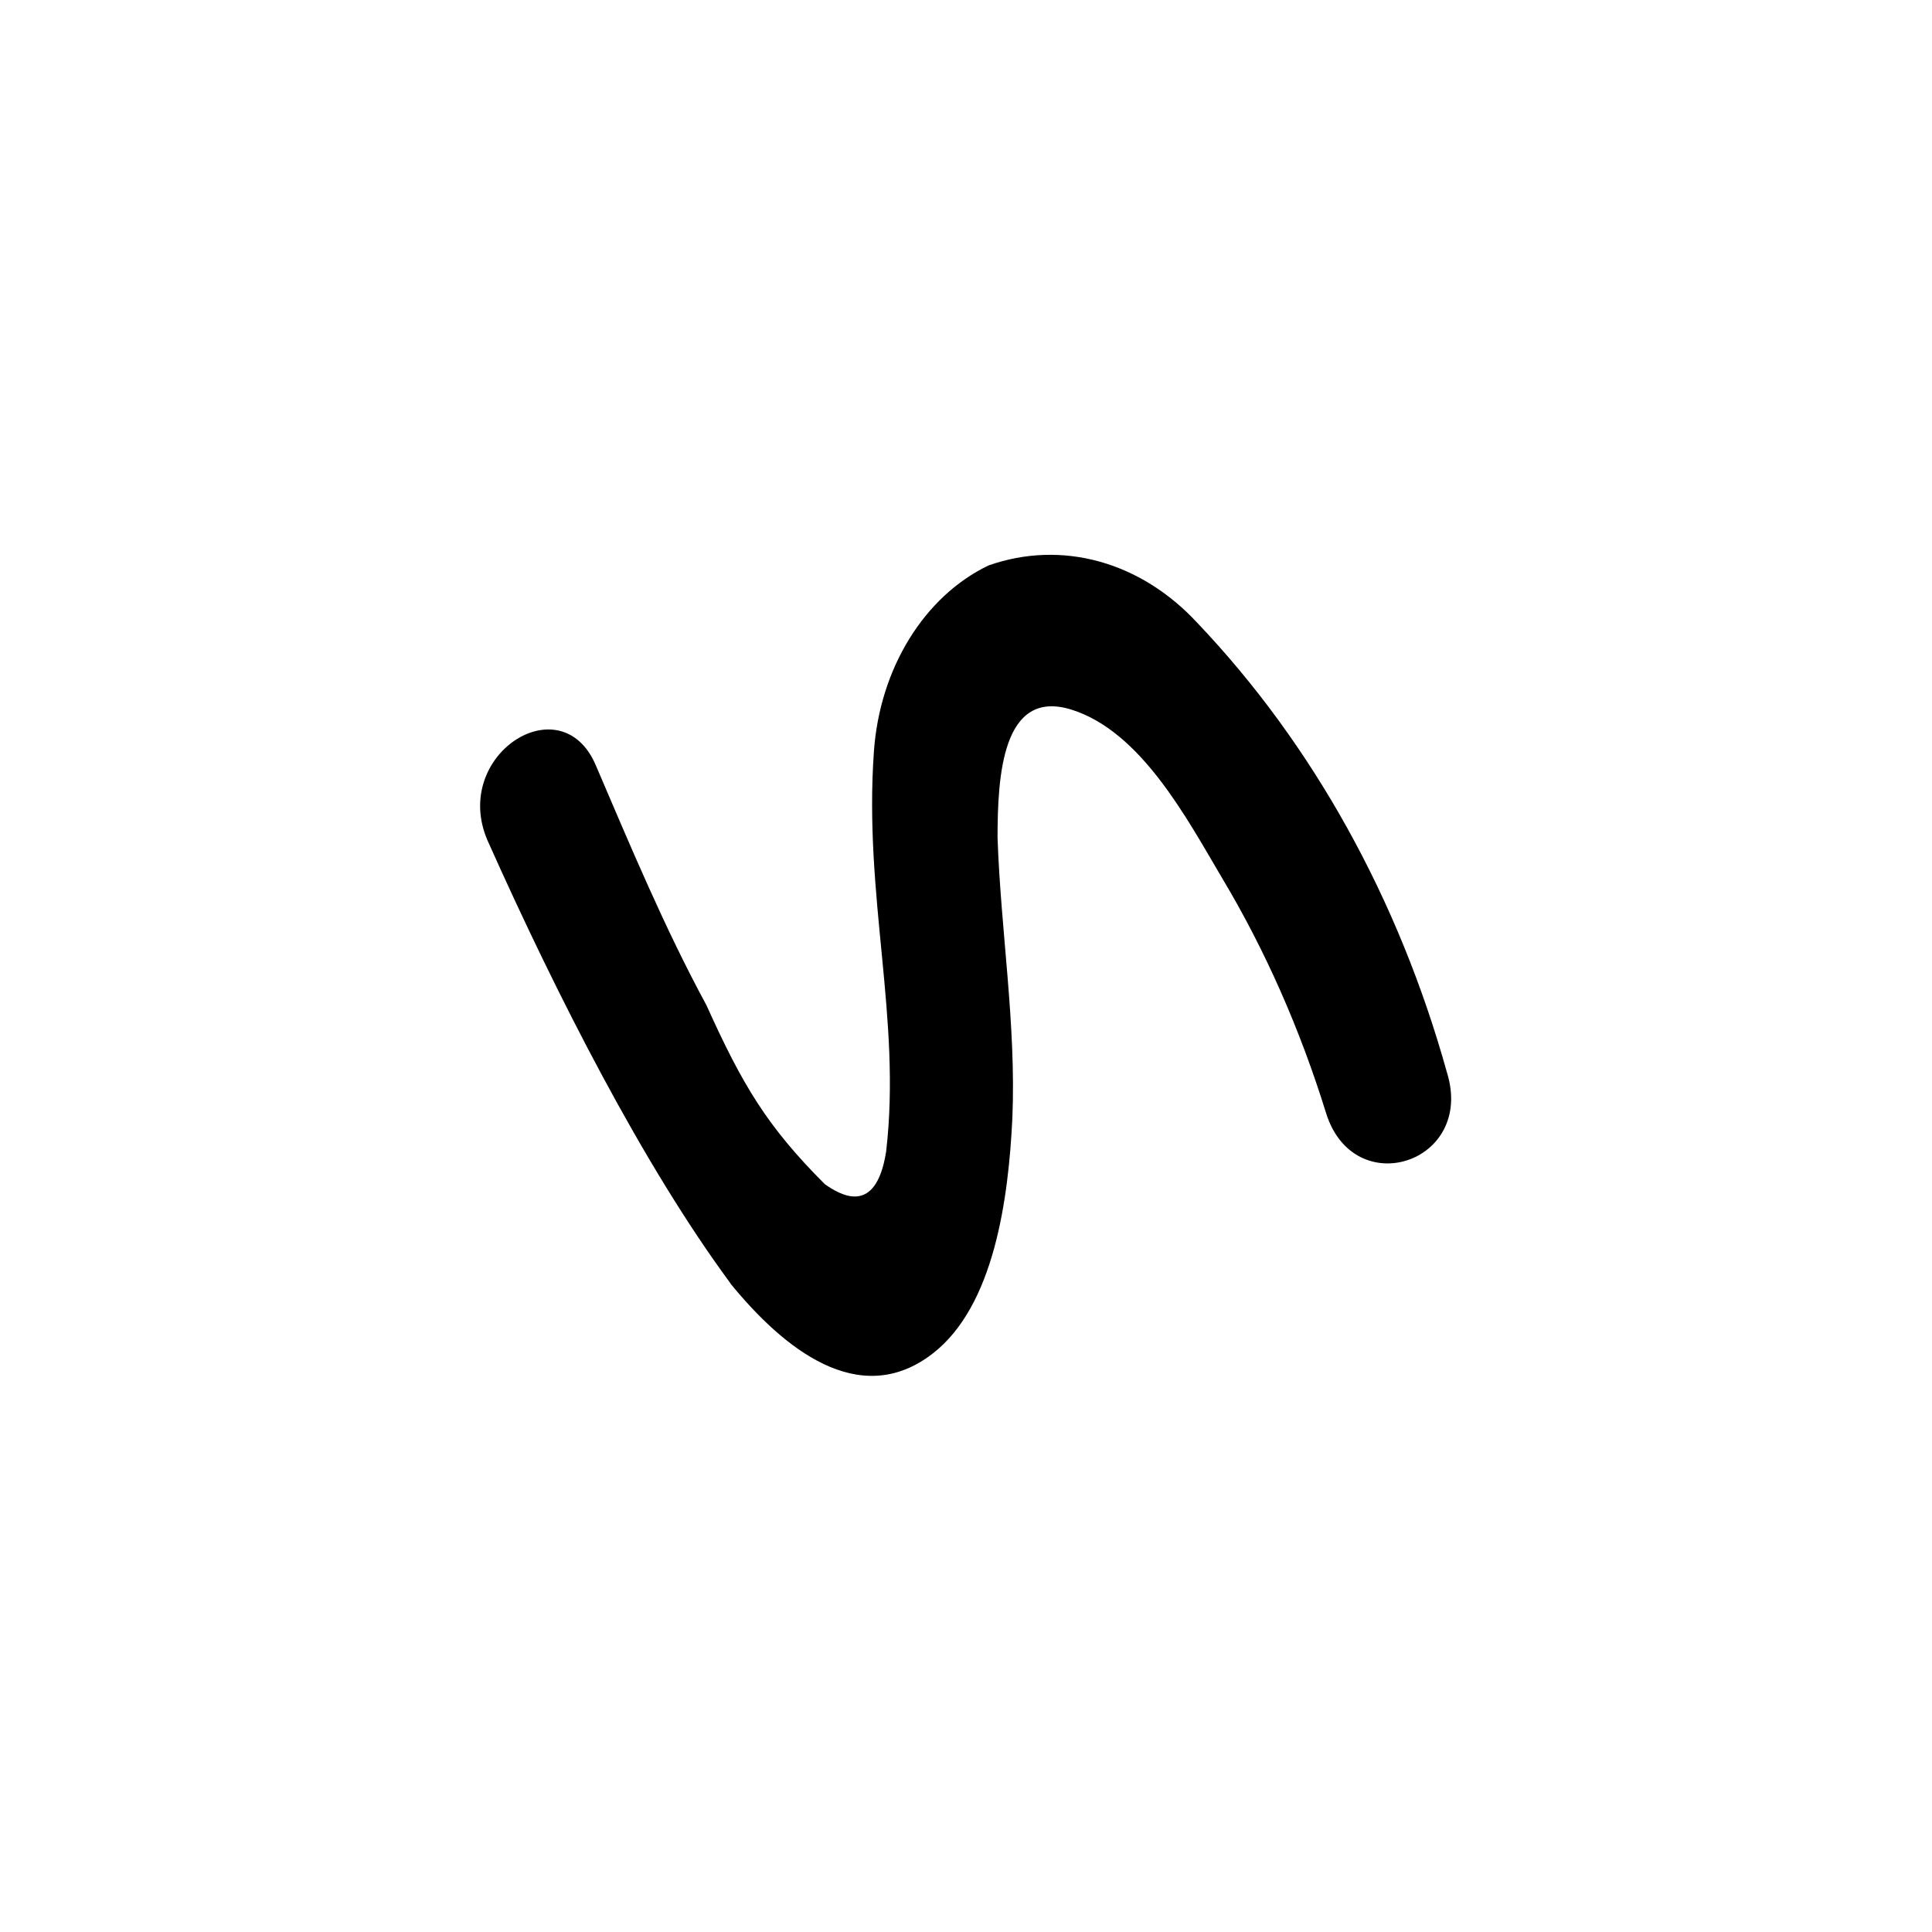
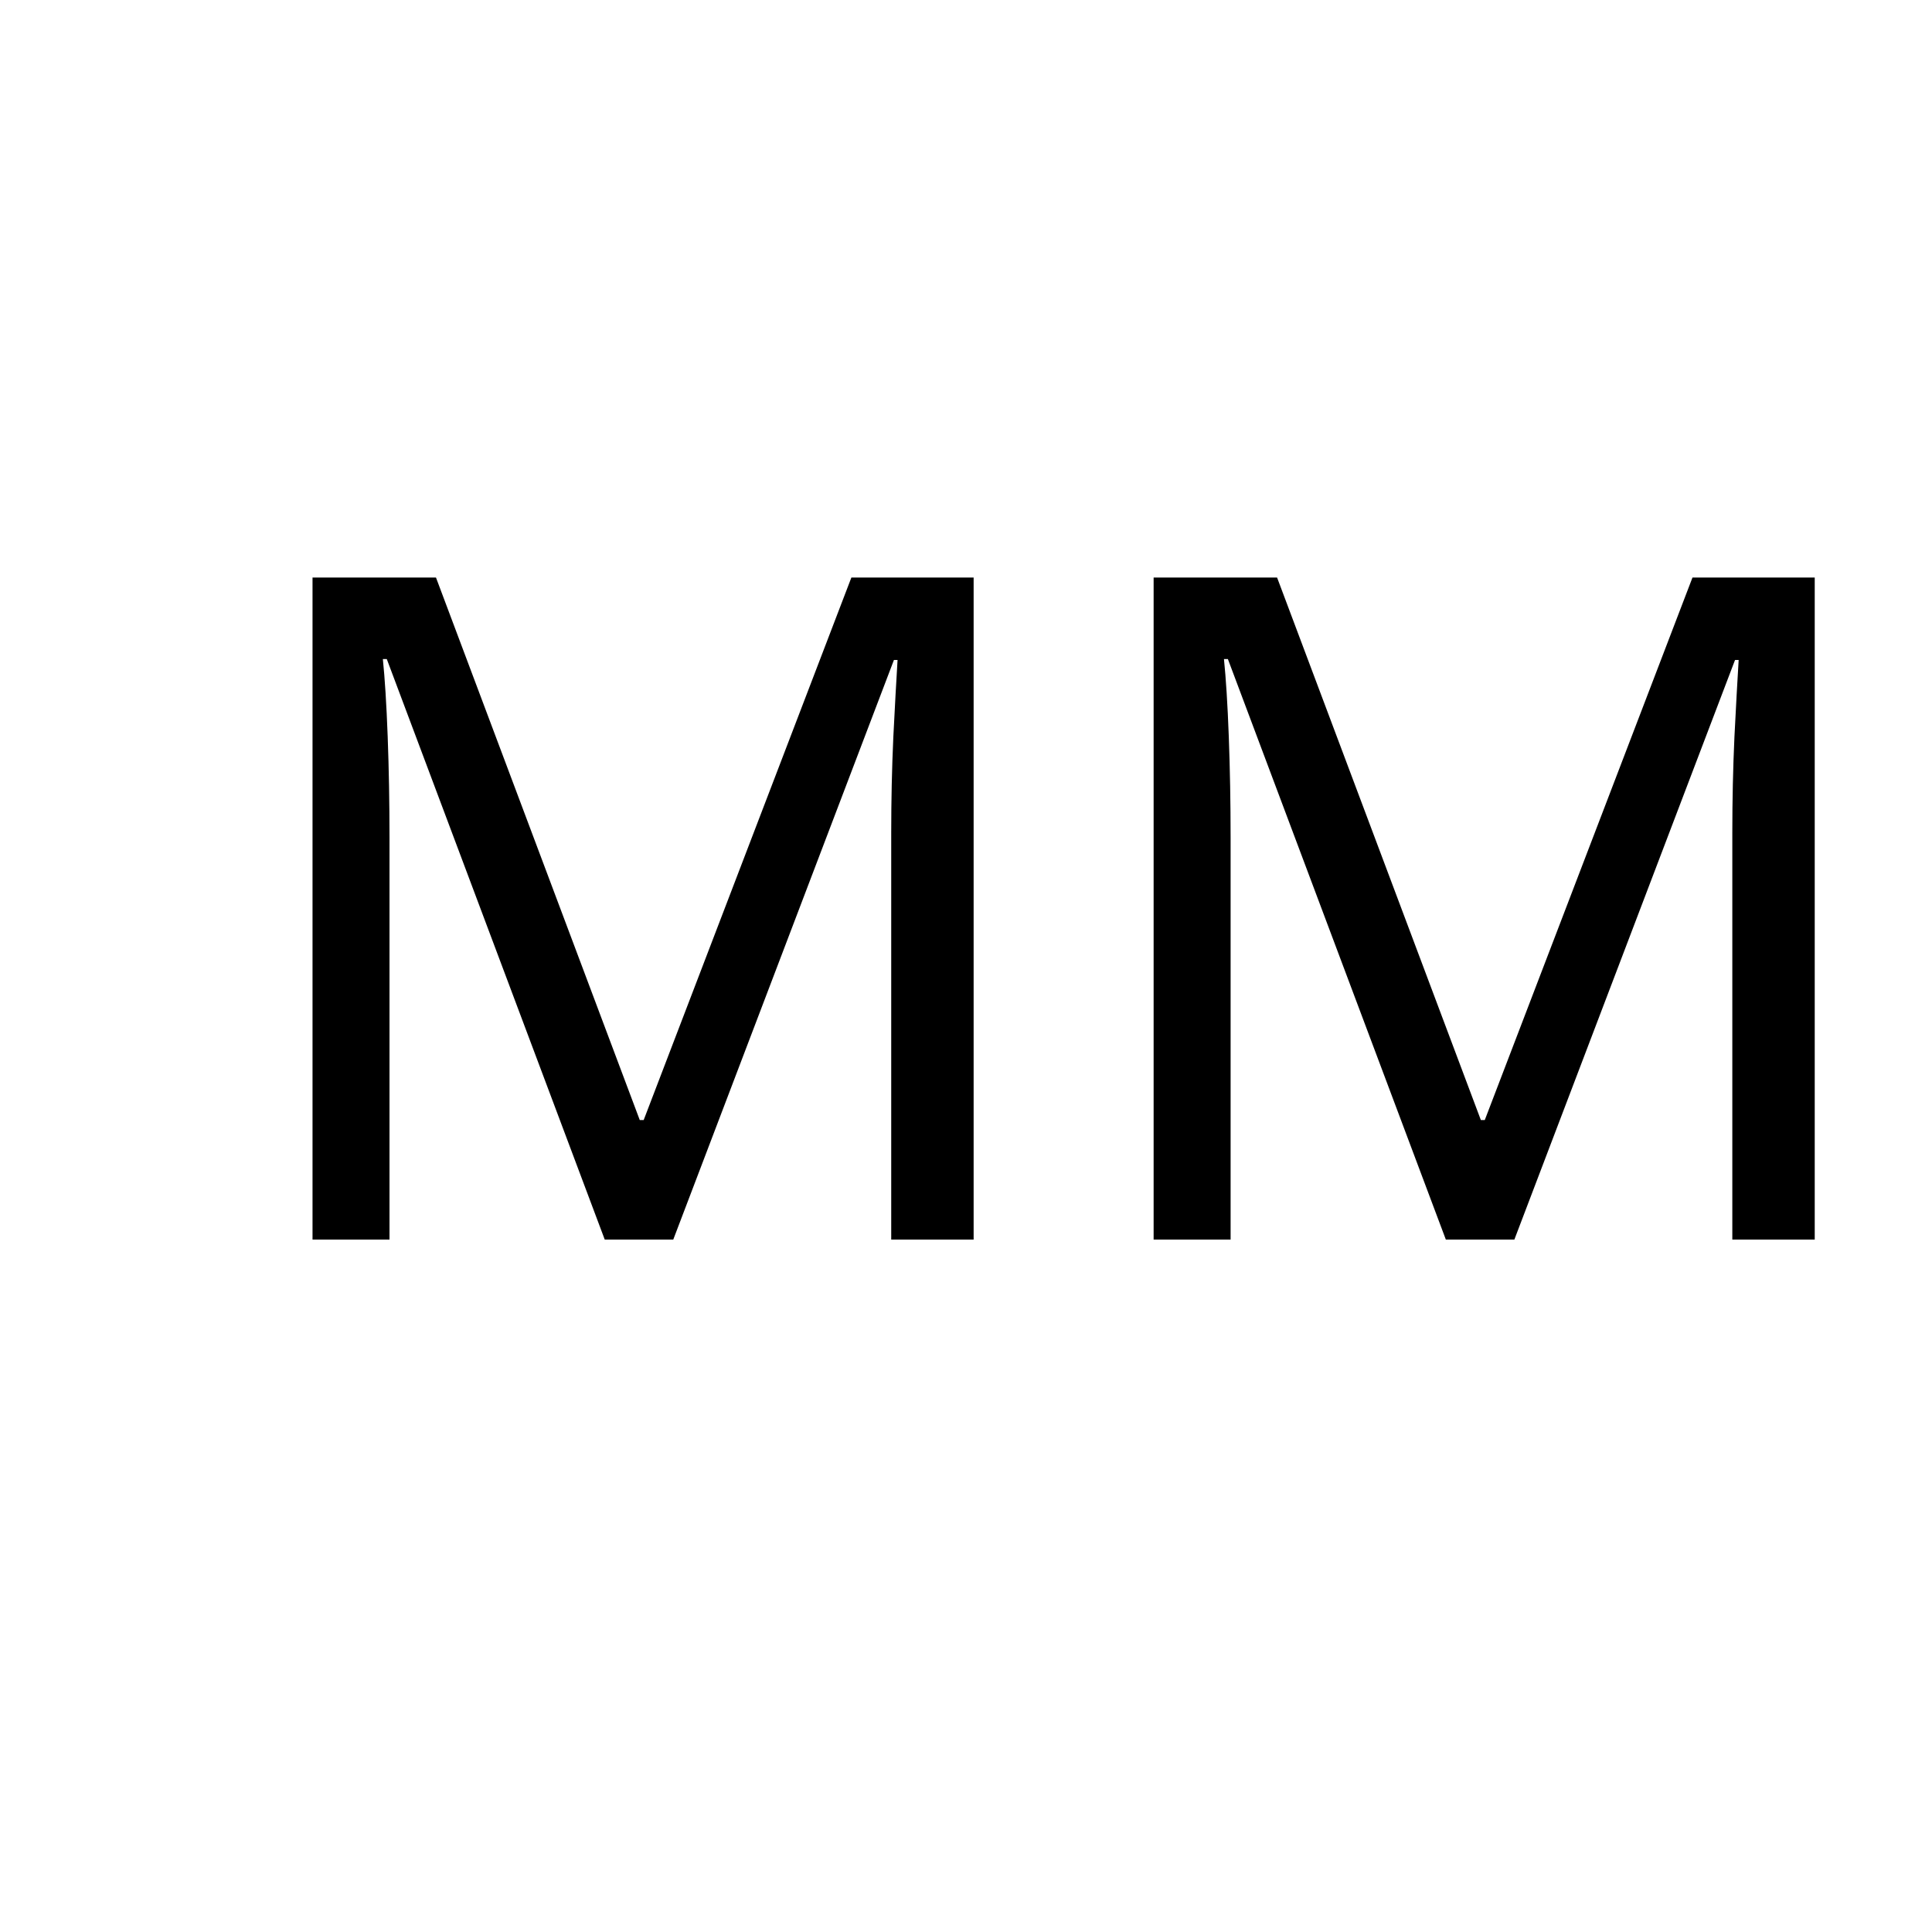
- <svg xmlns="http://www.w3.org/2000/svg" id="svg5" viewBox="0 0 30 30">
+ <svg xmlns="http://www.w3.org/2000/svg" id="Layer_1" data-name="Layer 1" viewBox="0 0 100 100">
  <defs>
    <style>
      .cls-1 {
-         stroke-width: 0px;
+         font-family: MyriadPro-Regular, 'Myriad Pro';
+         font-size: 48px;
      }
    </style>
  </defs>
-   <g id="surface1">
-     <path id="path2" class="cls-1" d="m11.35,19.94c.81.99,1.99,1.96,3.13,1.08.96-.74,1.18-2.41,1.24-3.66.06-1.46-.18-2.9-.23-4.35,0-.95.07-2.33,1.15-1.99,1.08.34,1.79,1.69,2.34,2.62.67,1.12,1.21,2.35,1.61,3.64.43,1.39,2.31.78,1.88-.62-.75-2.7-2.09-5.11-3.88-6.99-.88-.95-2.1-1.29-3.24-.89-1,.48-1.69,1.6-1.78,2.89-.16,2.26.43,4.14.19,6.21-.16,1.03-.73.66-.95.51-.9-.9-1.28-1.54-1.84-2.78-.65-1.2-1.18-2.47-1.72-3.73-.54-1.26-2.25-.15-1.68,1.17,1.09,2.44,2.42,5.04,3.76,6.86Z" />
-   </g>
+   <text class="cls-1" transform="translate(11.52 64.16)">
+     <tspan x="0" y="0">MM</tspan>
+   </text>
</svg>
